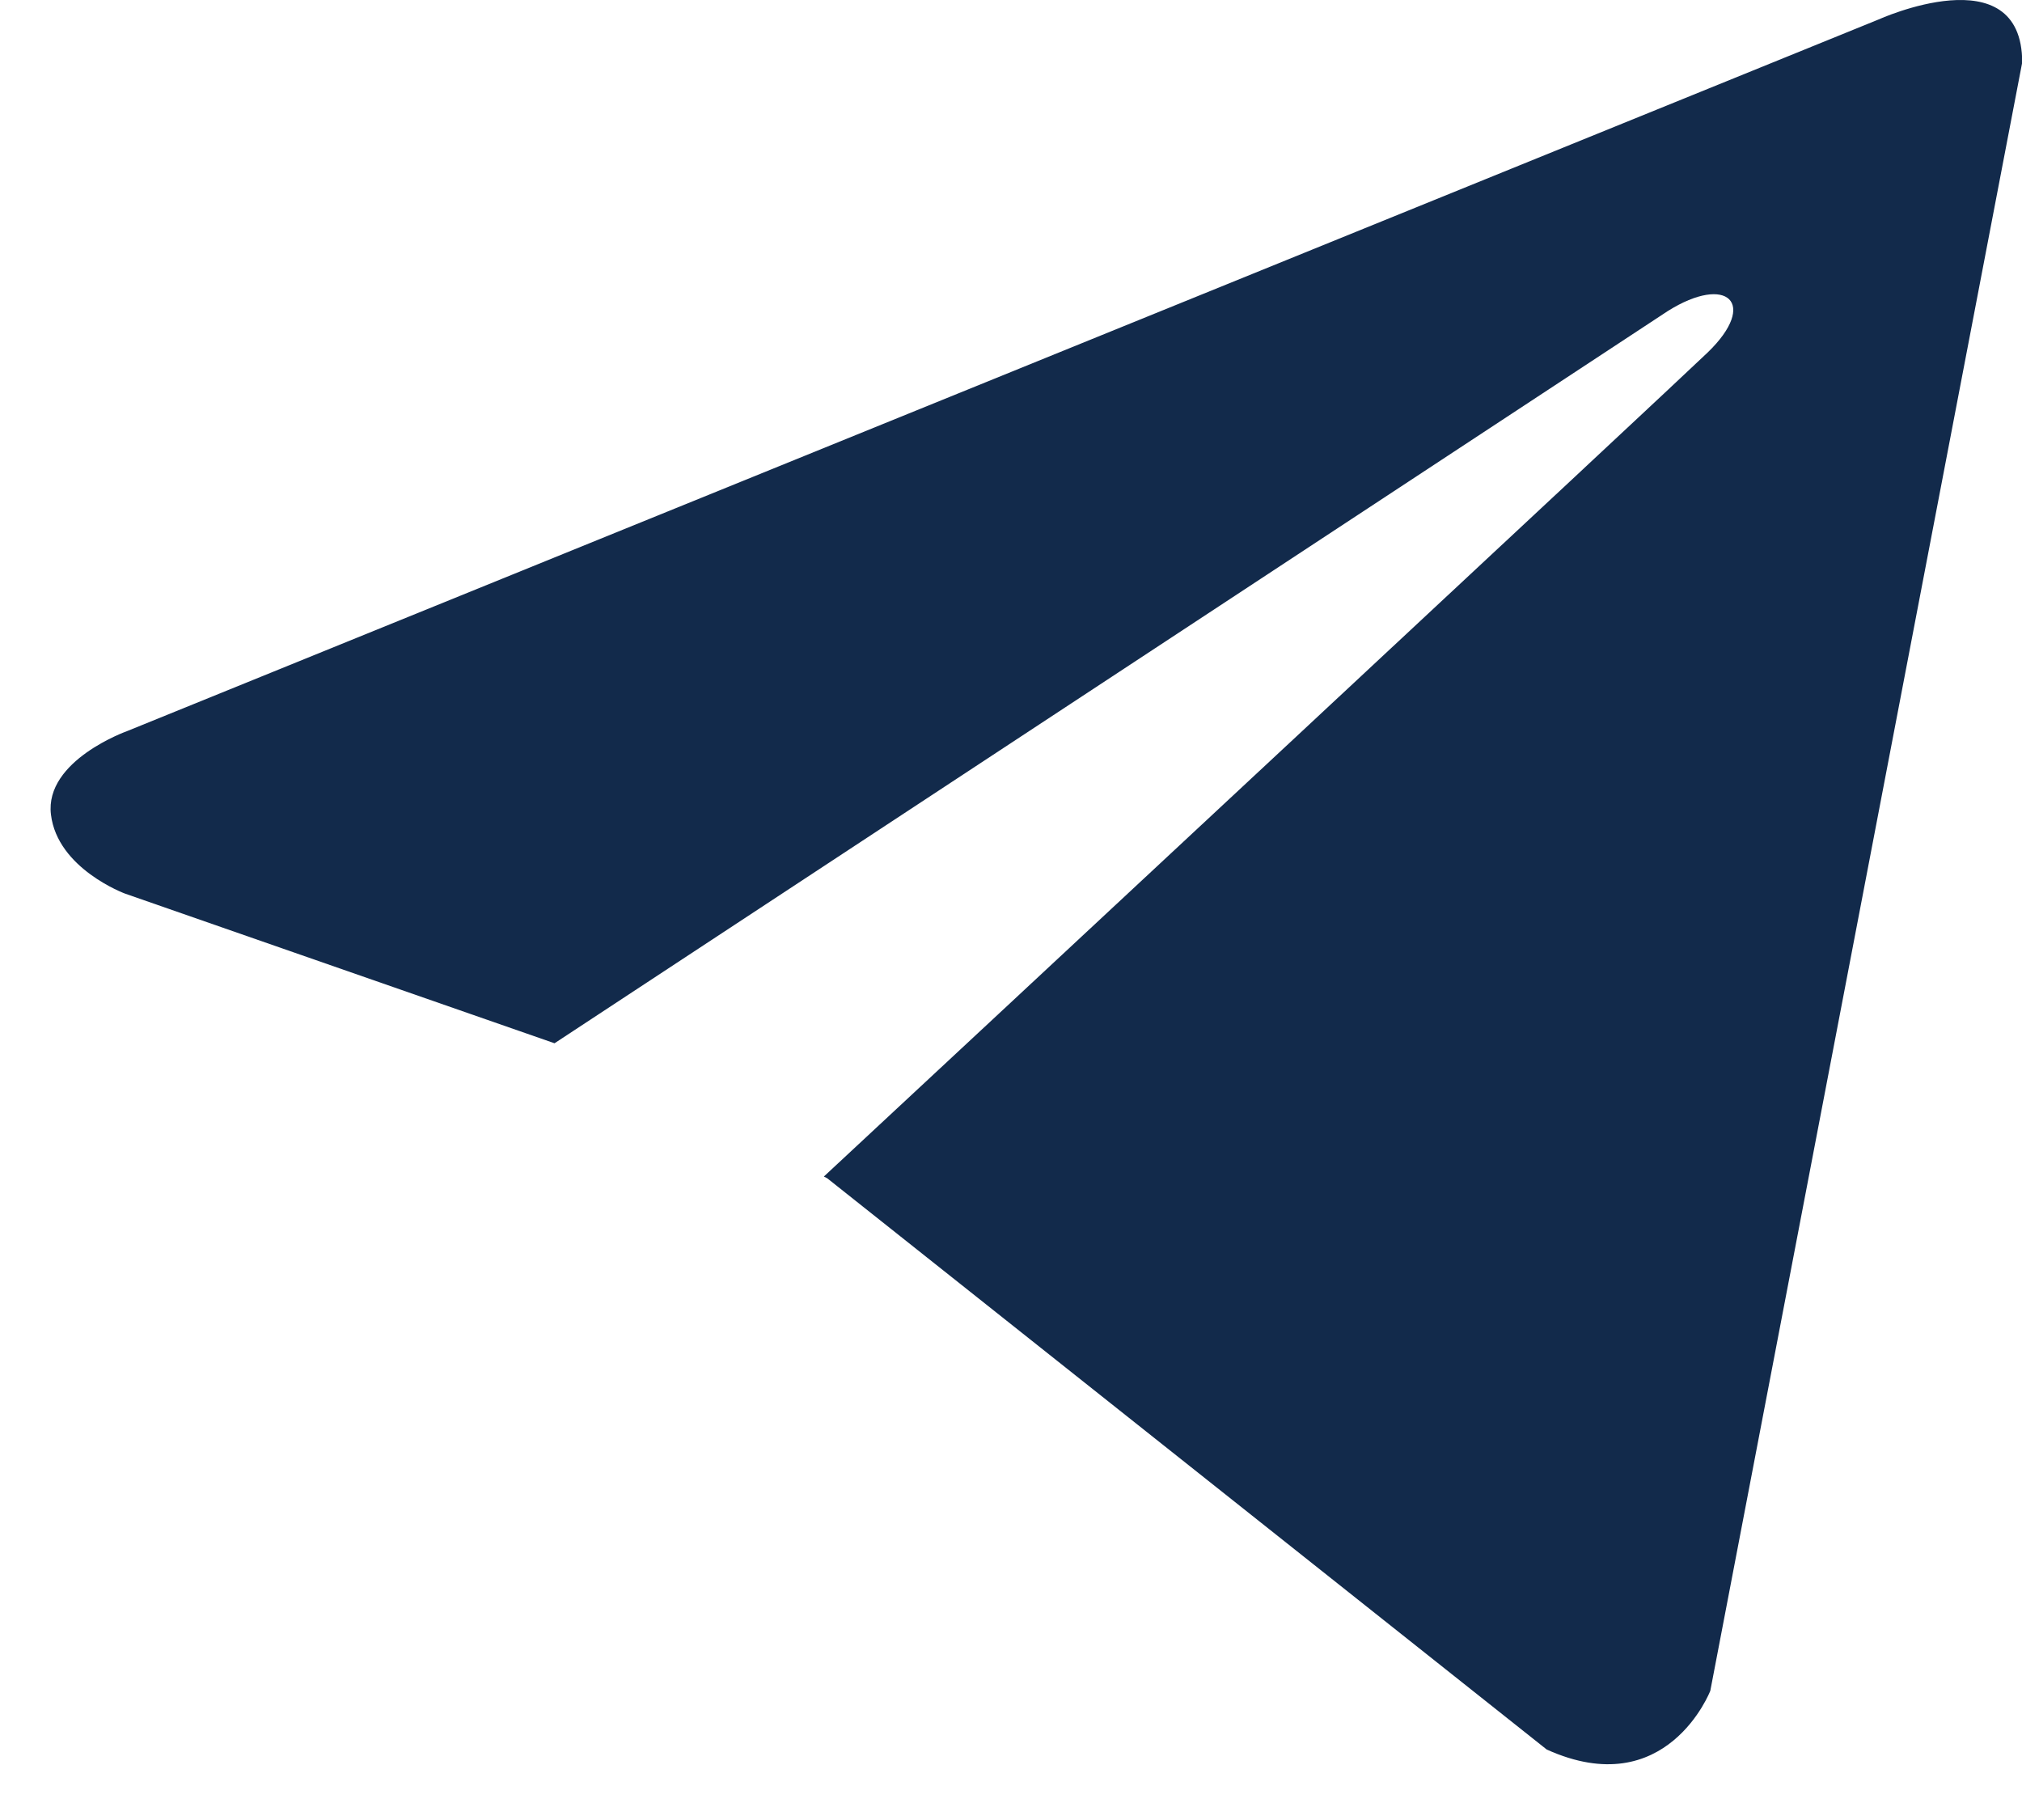
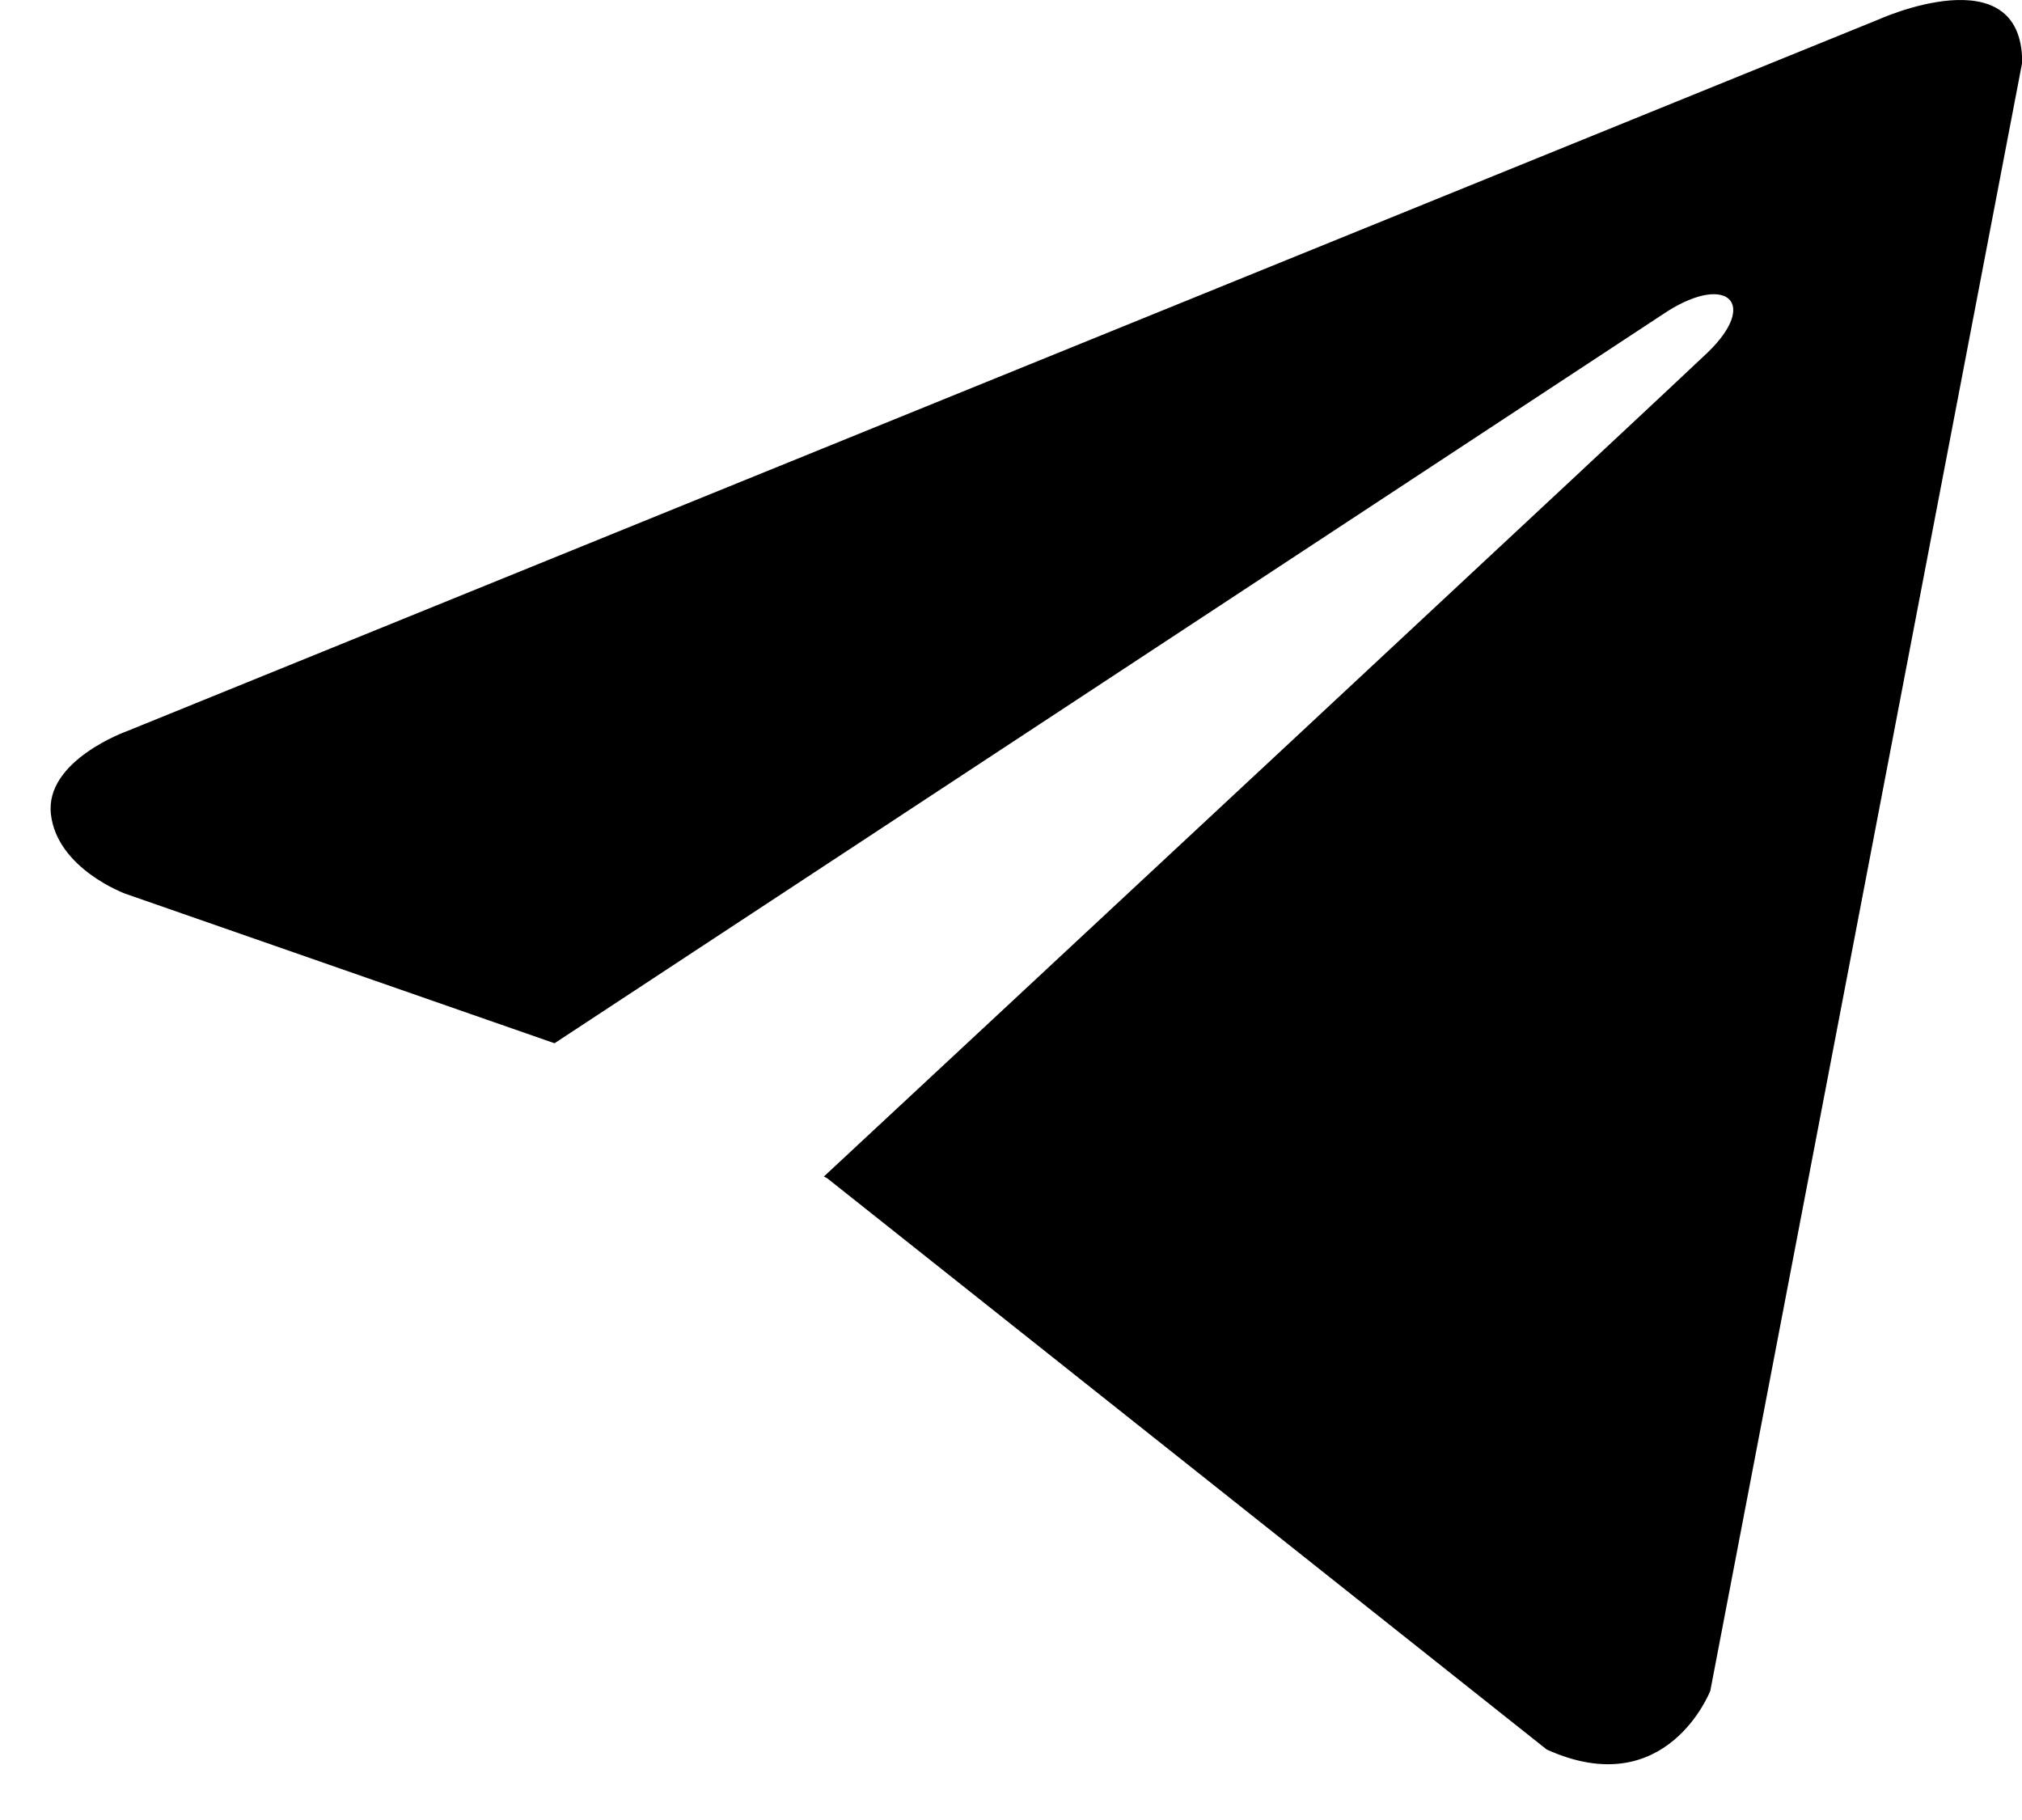
<svg xmlns="http://www.w3.org/2000/svg" width="20" height="18" fill="none">
-   <path d="M20.002.618l-3.085 16.104s-.432 1.117-1.618.581l-7.117-5.65-.033-.017c.962-.894 8.417-7.836 8.742-8.15.505-.488.192-.778-.394-.41L5.485 10.318l-4.248-1.48s-.669-.246-.733-.782c-.065-.536.755-.826.755-.826L18.578.194s1.424-.648 1.424.424z" fill="#122A4B" />
+   <path d="M20.002.618l-3.085 16.104s-.432 1.117-1.618.581l-7.117-5.65-.033-.017c.962-.894 8.417-7.836 8.742-8.15.505-.488.192-.778-.394-.41L5.485 10.318l-4.248-1.48s-.669-.246-.733-.782c-.065-.536.755-.826.755-.826L18.578.194s1.424-.648 1.424.424z" fill="currentColor" />
</svg>
